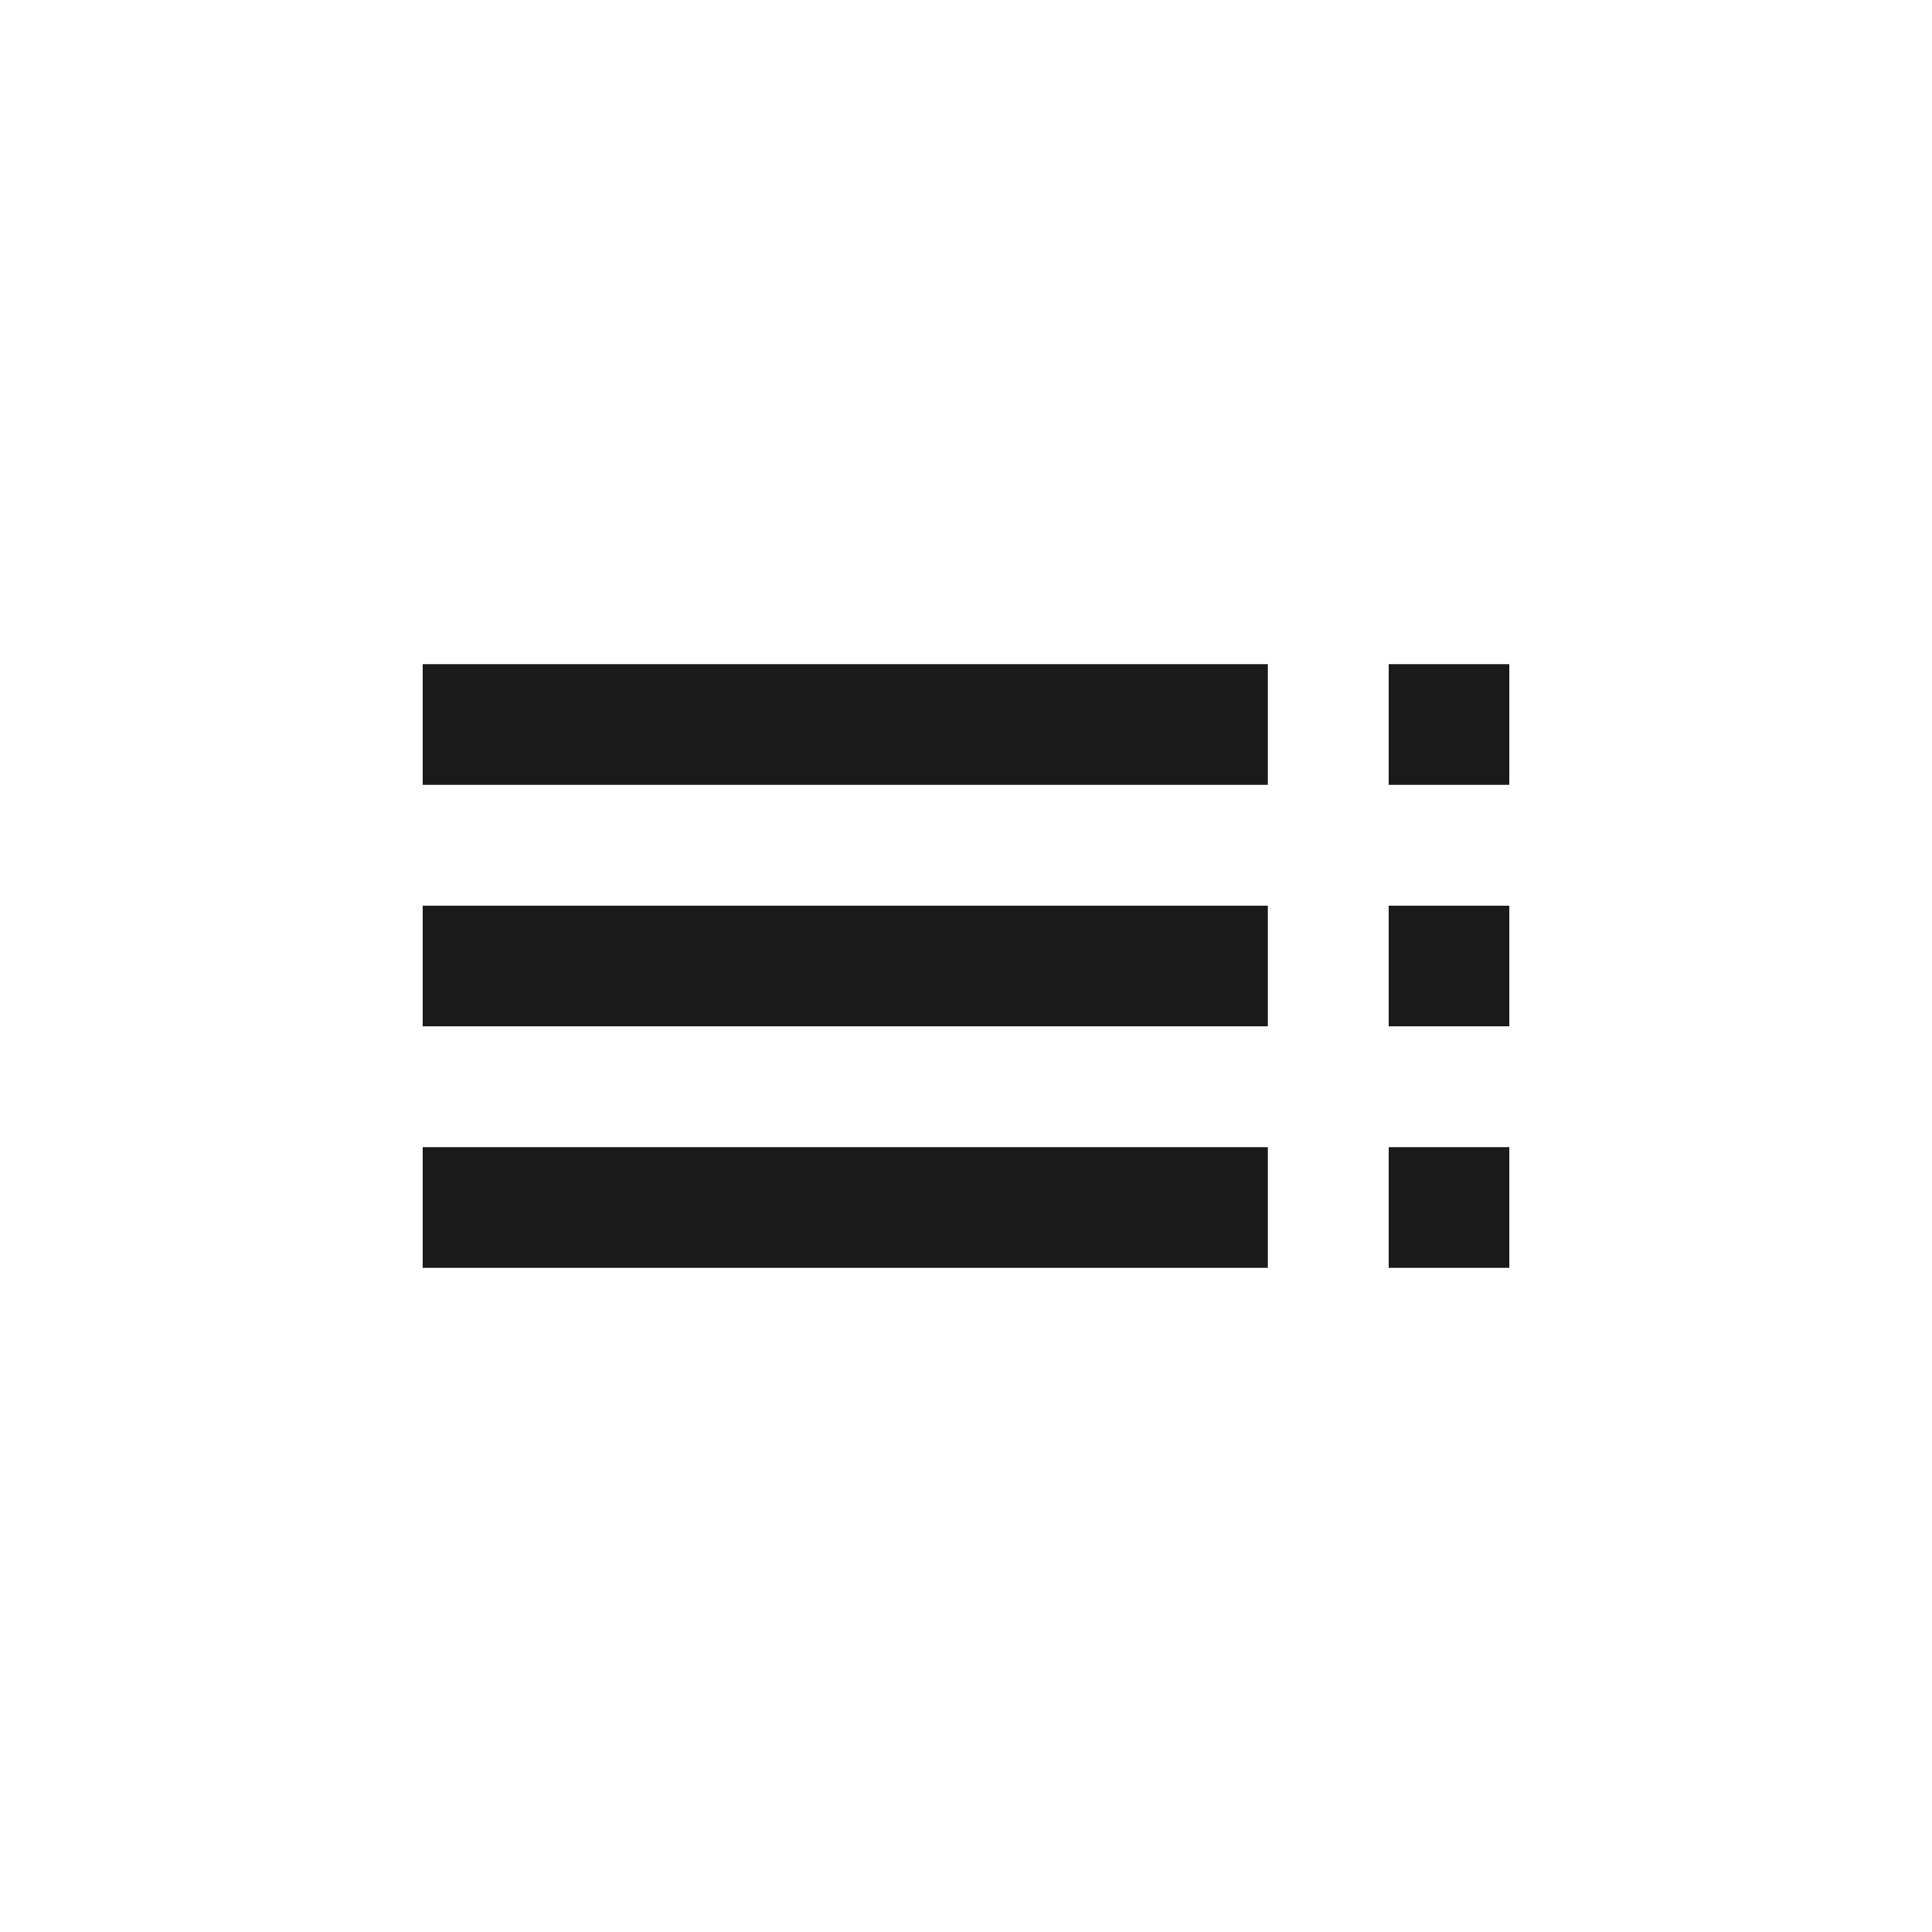
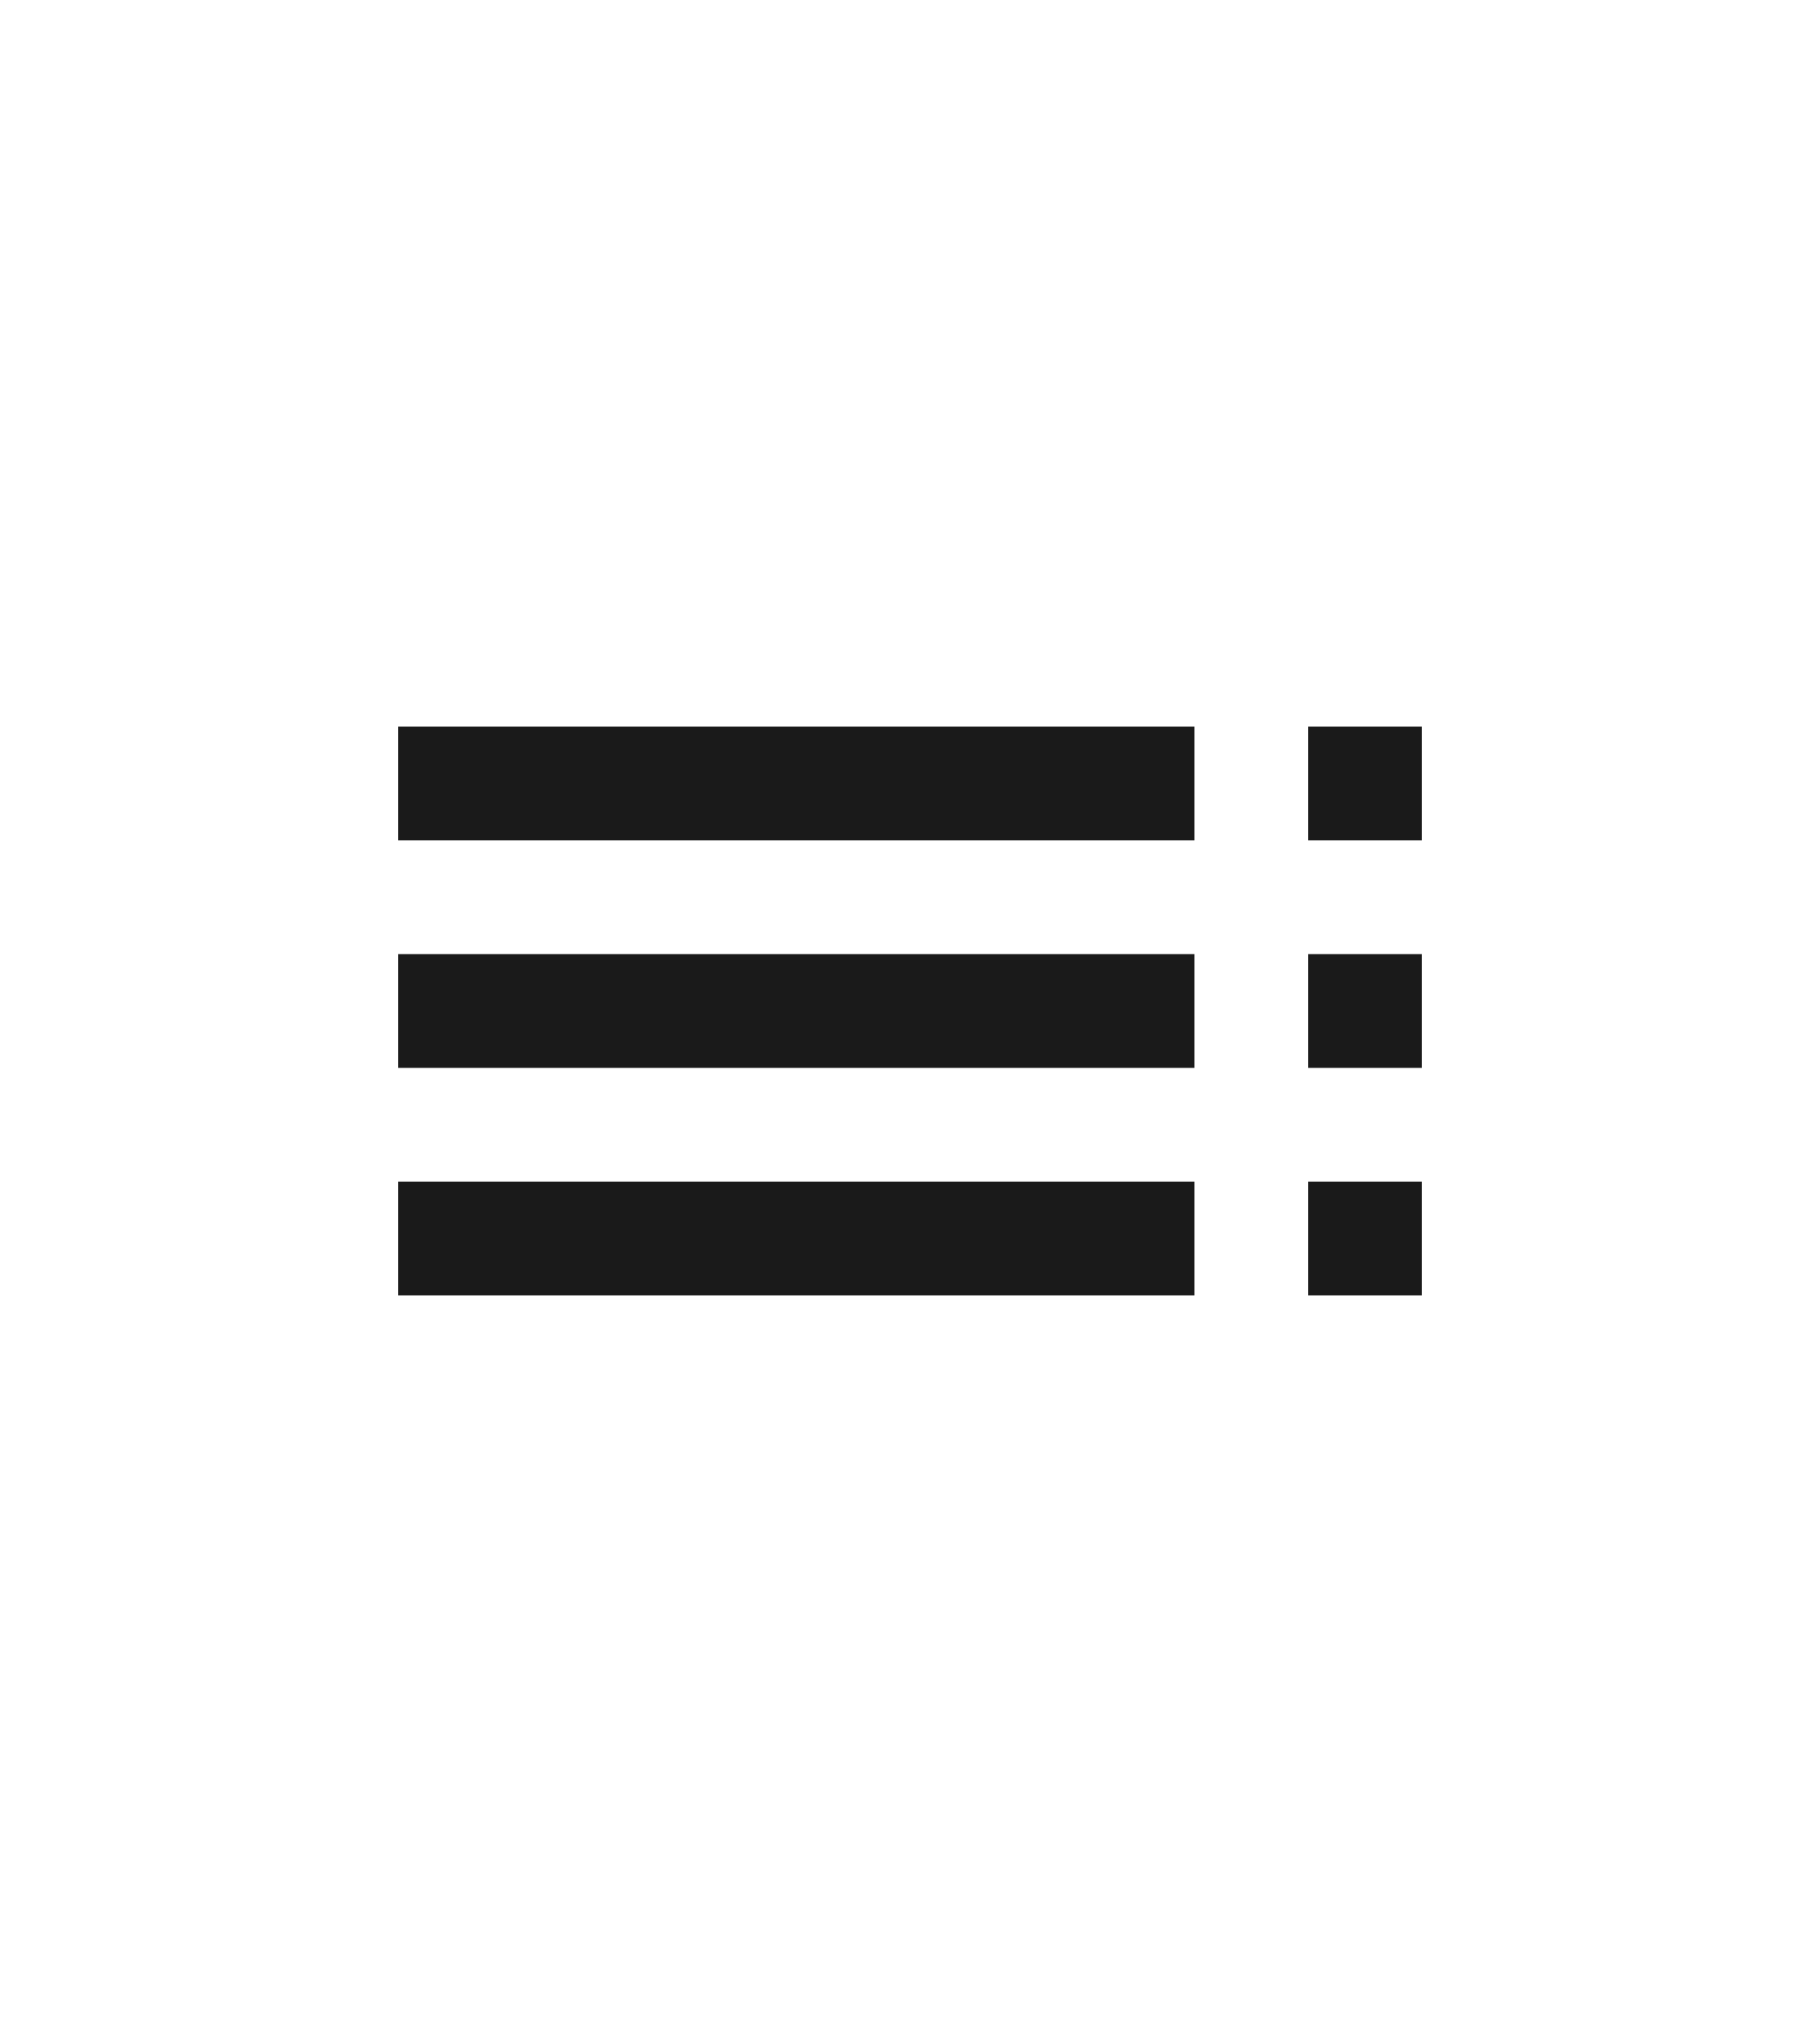
- <svg xmlns="http://www.w3.org/2000/svg" width="24" height="24" viewBox="0 0 24 24" fill="none">
+ <svg xmlns="http://www.w3.org/2000/svg" width="18" height="20" viewBox="0 0 24 24" fill="none">
  <path d="M5.25 9.75H15.75V8.25H5.25V9.75ZM5.25 12.75H15.75V11.25H5.25V12.75ZM5.25 15.75H15.75V14.25H5.25V15.75ZM17.25 15.75H18.75V14.25H17.25V15.75ZM17.25 8.25V9.75H18.75V8.25H17.25ZM17.25 12.75H18.75V11.25H17.25V12.75Z" fill="#1A1A1A" />
</svg>
